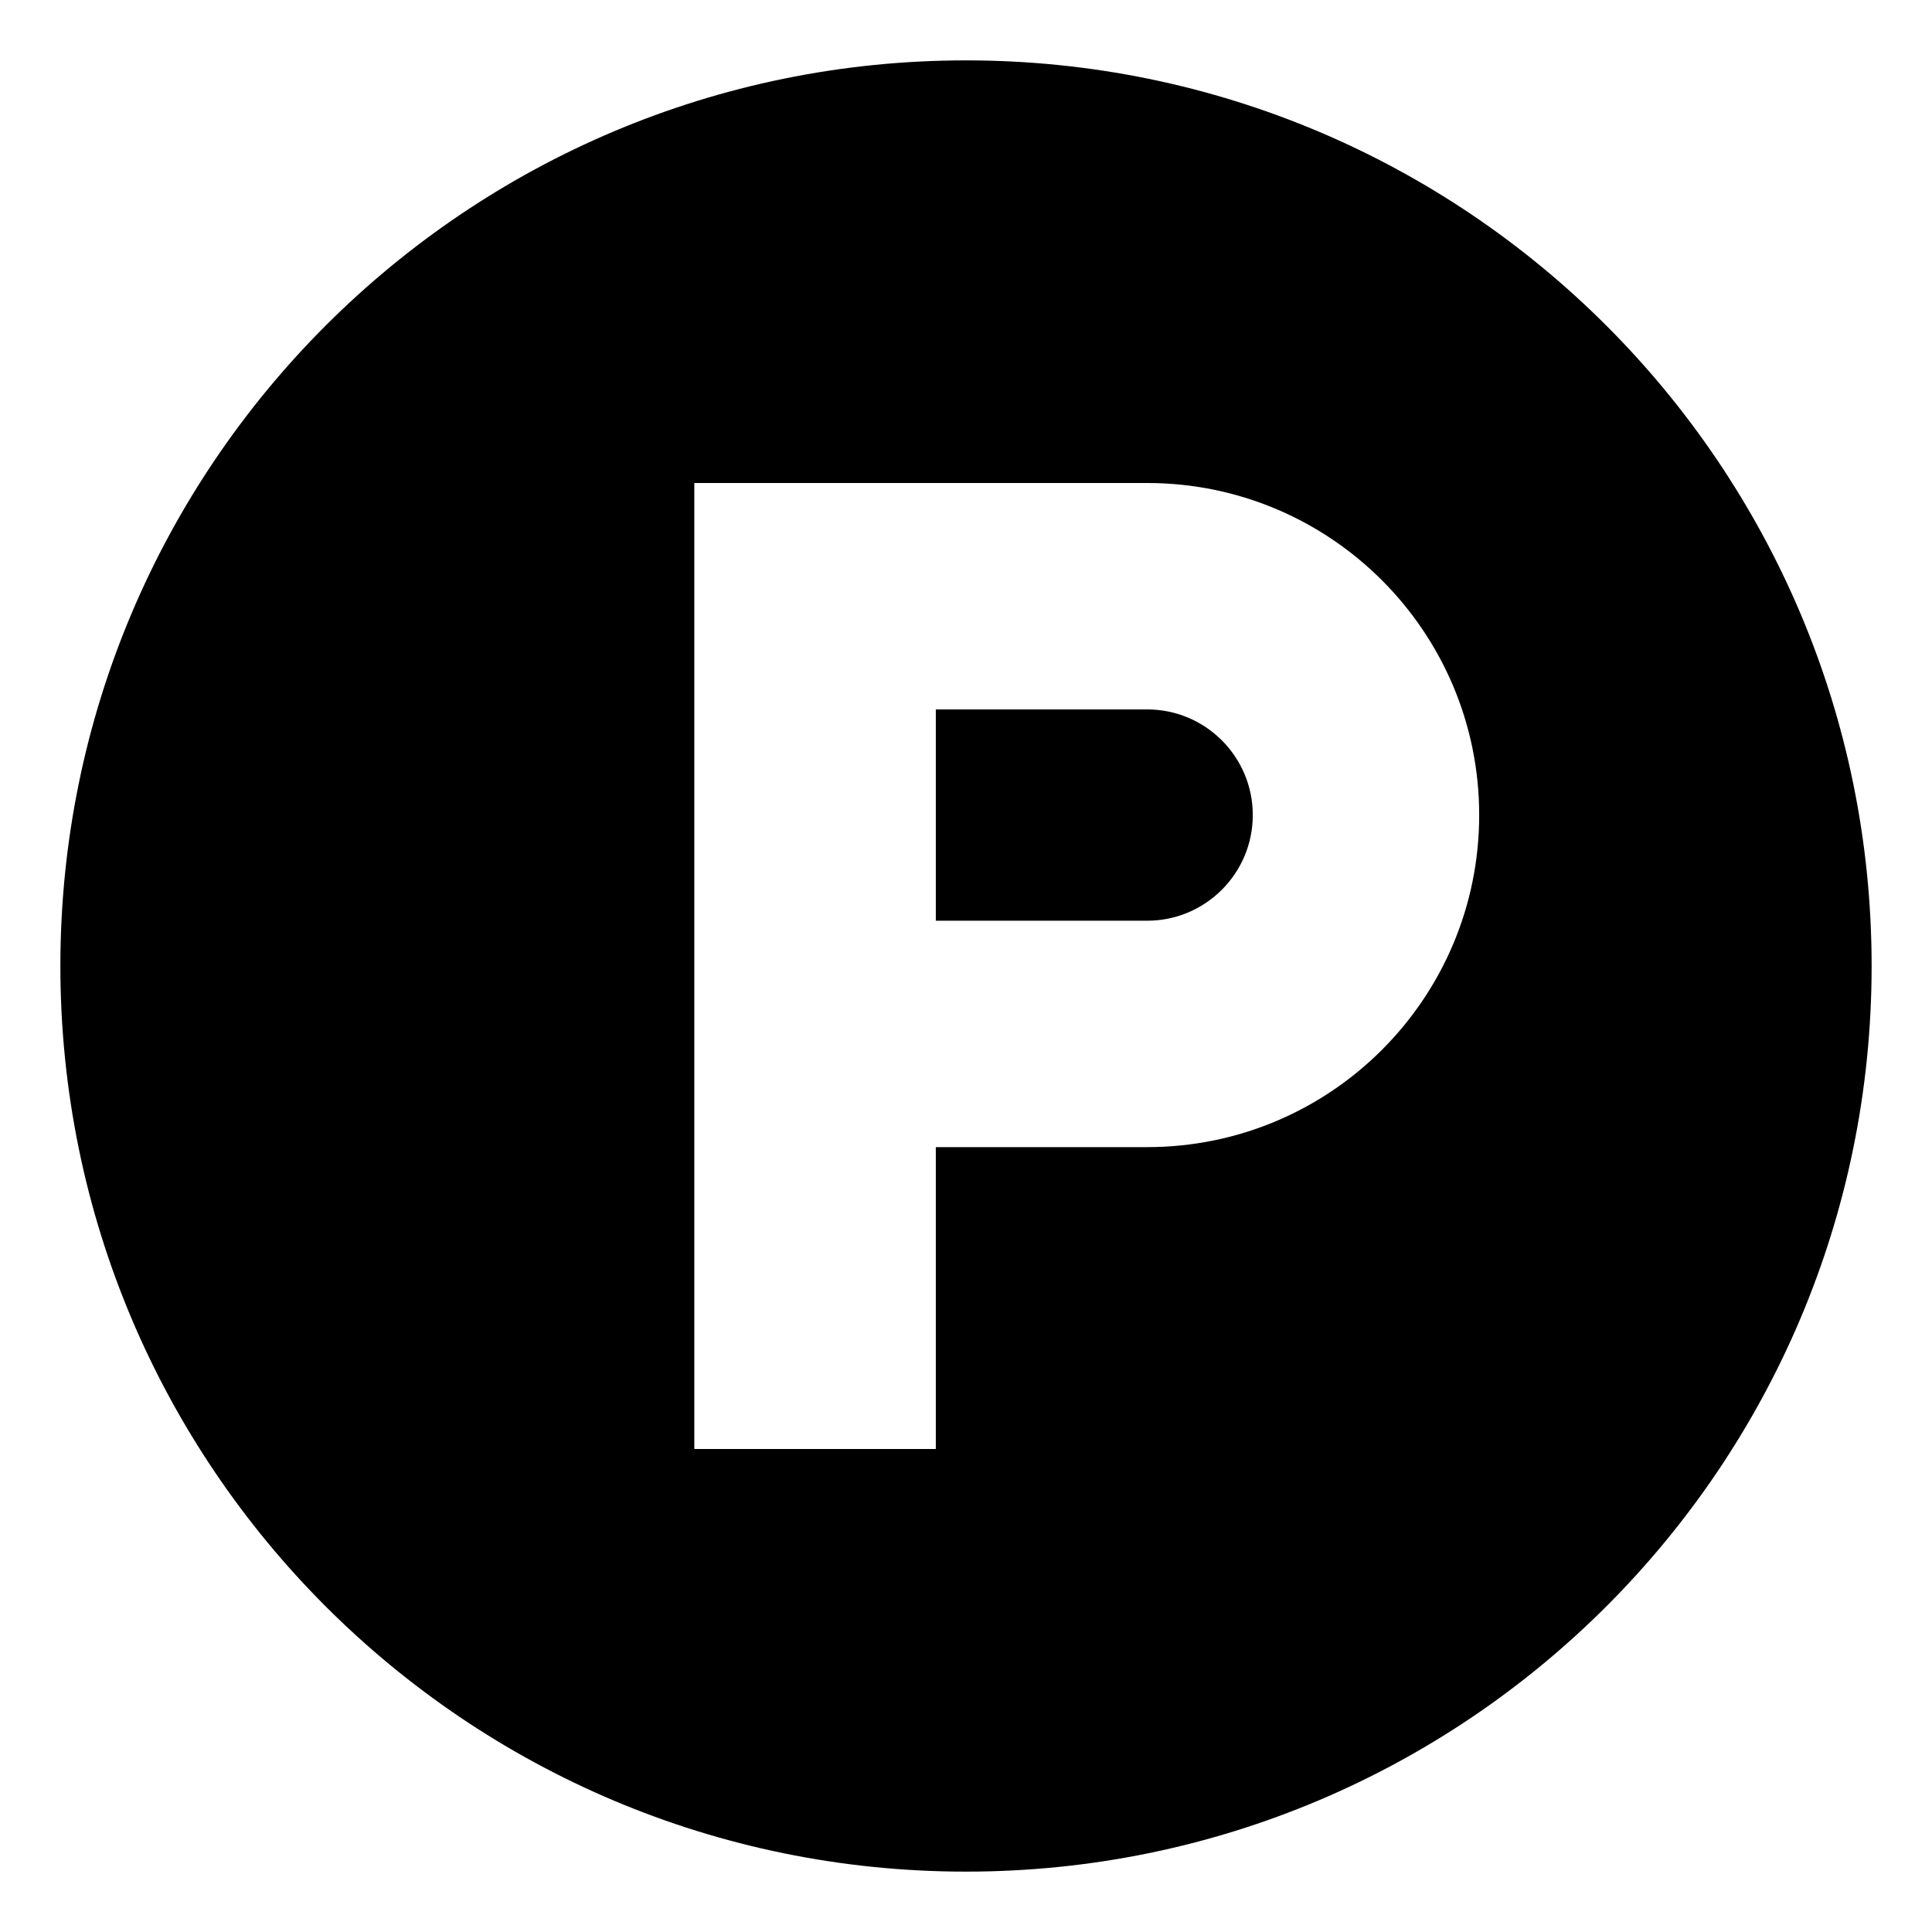
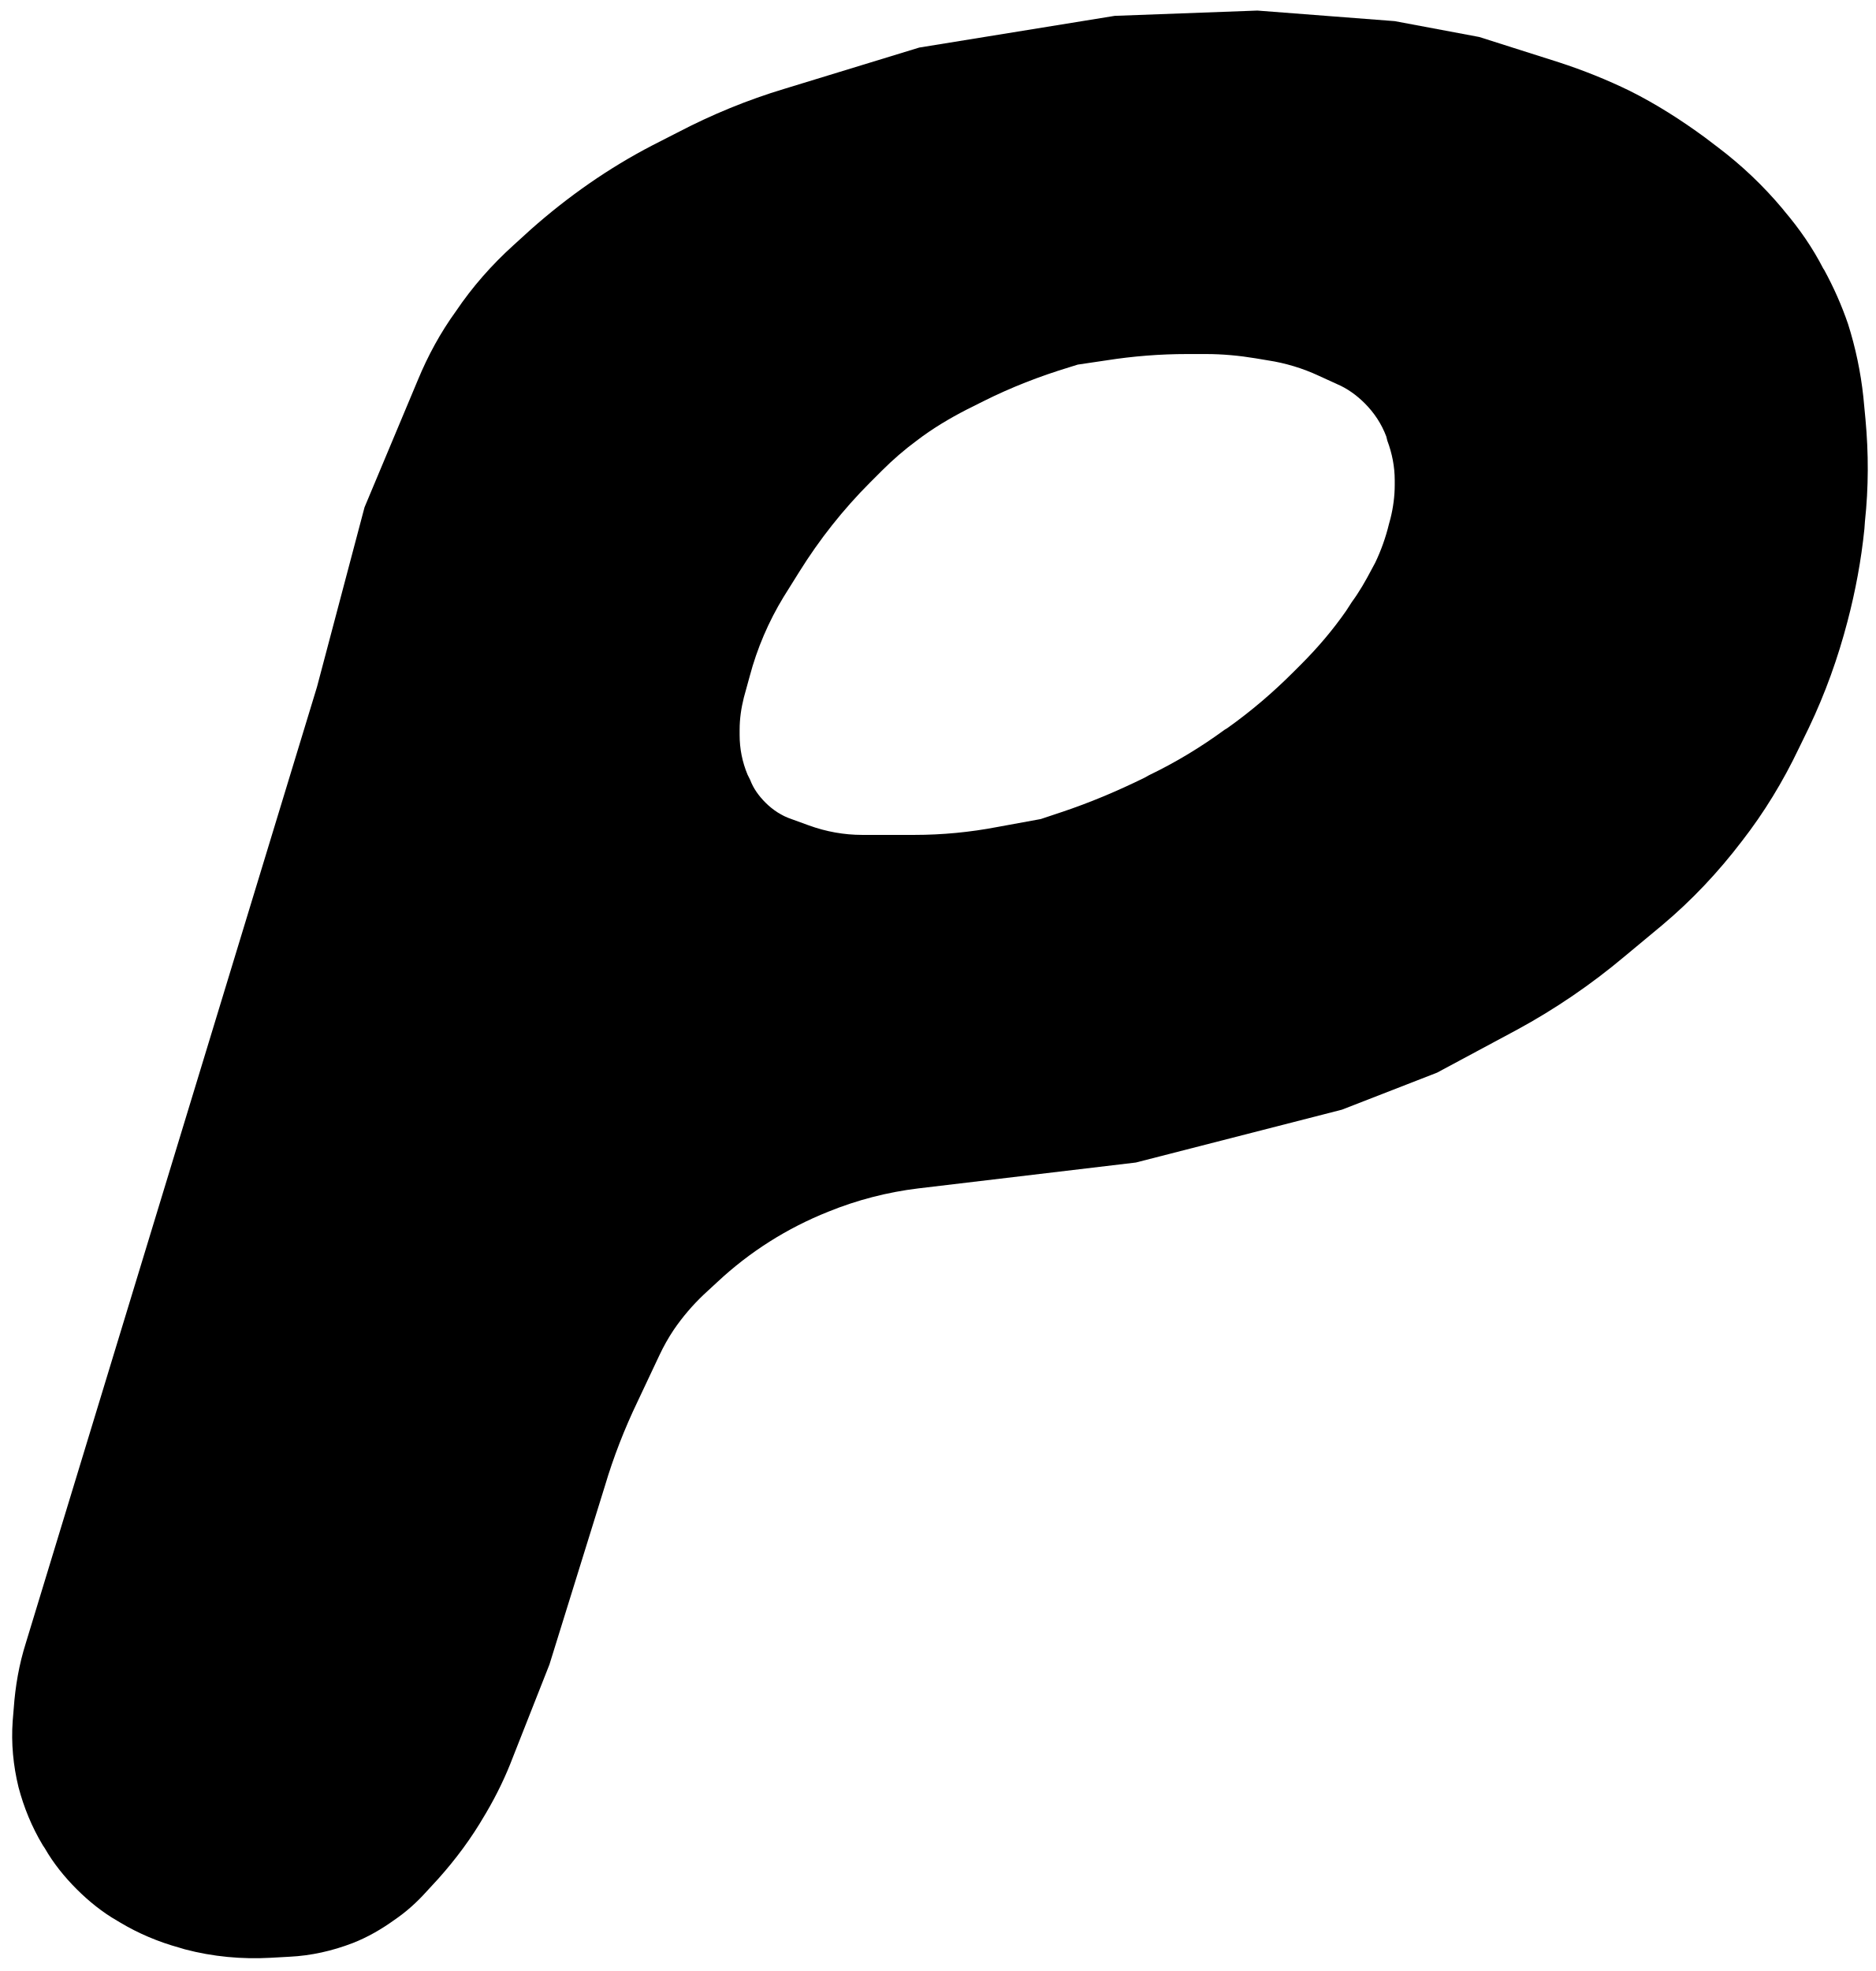
- <svg xmlns="http://www.w3.org/2000/svg" viewBox="0 0 256 256" fill="currentColor" fill-rule="evenodd">
-   <path d="M128,8A120,120,0,1,1,8,128,120,120,0,0,1,128,8ZM92,64V192h32V152h28a44,44,0,0,0,0-88ZM124,94v28h28a14,14,0,0,0,0-28Z" />
+ <svg xmlns="http://www.w3.org/2000/svg" viewBox="196 323 355 373">
+   <path fill="currentColor" fill-rule="evenodd" clip-rule="evenodd" d="M533.4 362.5C529.8 358.2 525.7 354.3 521.2 350.9L518.7 349C514.2 345.7 509.5 342.7 504.5 340.2C500.2 338.1 495.7 336.3 491.1 334.8L476 330L460 327L434 325L407 326L370 332L344.5 339.8C337.5 341.9 330.7 344.7 324.2 348.1L319.5 350.5C311.2 354.8 303.5 360.2 296.5 366.4L293.2 369.4C289.1 373.1 285.4 377.3 282.3 381.9C279.4 385.9 277 390.3 275.1 394.9L265 419L256 453L200.9 633.9C199.6 638 198.9 642.1 198.6 646.3L198.4 648.7C198.1 652.9 198.5 657.1 199.5 661.2C200.5 665 202 668.7 204.1 672.2L204.5 672.8C206.1 675.6 208.2 678.2 210.5 680.5C212.8 682.8 215.4 684.9 218.2 686.5L218.7 686.8C222.2 688.9 226 690.5 230 691.6L231 691.9C236.3 693.3 241.8 693.8 247.2 693.5L250.8 693.3C254.9 693.1 258.9 692.2 262.8 690.7C265.6 689.6 268.2 688.1 270.7 686.3C272.9 684.8 274.9 683 276.7 681L279 678.5C282.3 674.8 285.2 670.9 287.7 666.6L288 666.1C290 662.7 291.7 659.2 293.1 655.5L300 638L310.5 604.2C312.1 598.8 314.2 593.4 316.7 588.2L320.8 579.5C321.6 577.8 322.5 576.2 323.5 574.7C325.2 572.2 327.1 570 329.2 568L331.8 565.6C337.9 559.9 345 555.4 352.8 552.3C358.2 550.1 364 548.6 369.8 547.9L411 543L450 533L468 526L483.1 517.9C490.3 514 497.2 509.3 503.5 504L510.6 498.1C516.2 493.4 521.2 488.1 525.7 482.2C529.9 476.8 533.5 470.9 536.5 464.6L538.4 460.7C541.5 454.2 543.9 447.5 545.7 440.6C547.2 434.9 548.3 429 548.9 423.1L549 421.7C549.7 415.2 549.7 408.8 549.1 402.3L548.7 398.1C548.2 393.4 547.2 388.7 545.8 384.3C544.6 380.8 543.1 377.4 541.3 374.1L541.1 373.8C539.1 369.9 536.6 366.3 533.8 363L533.4 362.5ZM454.3 399.3C456.1 401.1 457.5 403.2 458.4 405.6L458.6 406.4C459.5 408.8 460 411.3 460 413.9V414.8C460 416.9 459.7 419.1 459.2 421.1L458.9 422.2C458.3 424.7 457.4 427.2 456.3 429.5L455.6 430.8C454.5 432.9 453.3 435 451.9 436.9L450.8 438.6C448.3 442.2 445.4 445.6 442.3 448.7L440.8 450.2C436.9 454.1 432.8 457.6 428.3 460.8L427.8 461.1C423.3 464.4 418.5 467.3 413.5 469.7L412.6 470.2C407.5 472.7 402.3 474.9 396.9 476.7L393 478L384.8 479.5C379.6 480.5 374.3 481 369.1 481H359.2C355.8 481 352.4 480.4 349.1 479.2L345.8 478C344 477.4 342.3 476.3 340.9 474.9C339.6 473.6 338.6 472.2 338 470.6L337.5 469.6C336.5 467.2 336 464.7 336 462.1V461.1C336 459 336.3 457 336.8 455L337.9 451C339.3 445.7 341.5 440.6 344.3 436L347.3 431.2C351.1 425.1 355.6 419.4 360.7 414.3L362.9 412.1C365 410 367.2 408.1 369.5 406.4C372.5 404.1 375.7 402.2 379 400.5L382.2 398.9C387.4 396.3 392.8 394.2 398.4 392.5L400 392L405.4 391.2C410.5 390.4 415.6 390 420.7 390H424.3C427.4 390 430.6 390.3 433.6 390.8L436 391.2C439.3 391.7 442.6 392.7 445.6 394.1L449.1 395.7C451 396.5 452.8 397.8 454.3 399.3Z" />
</svg>
